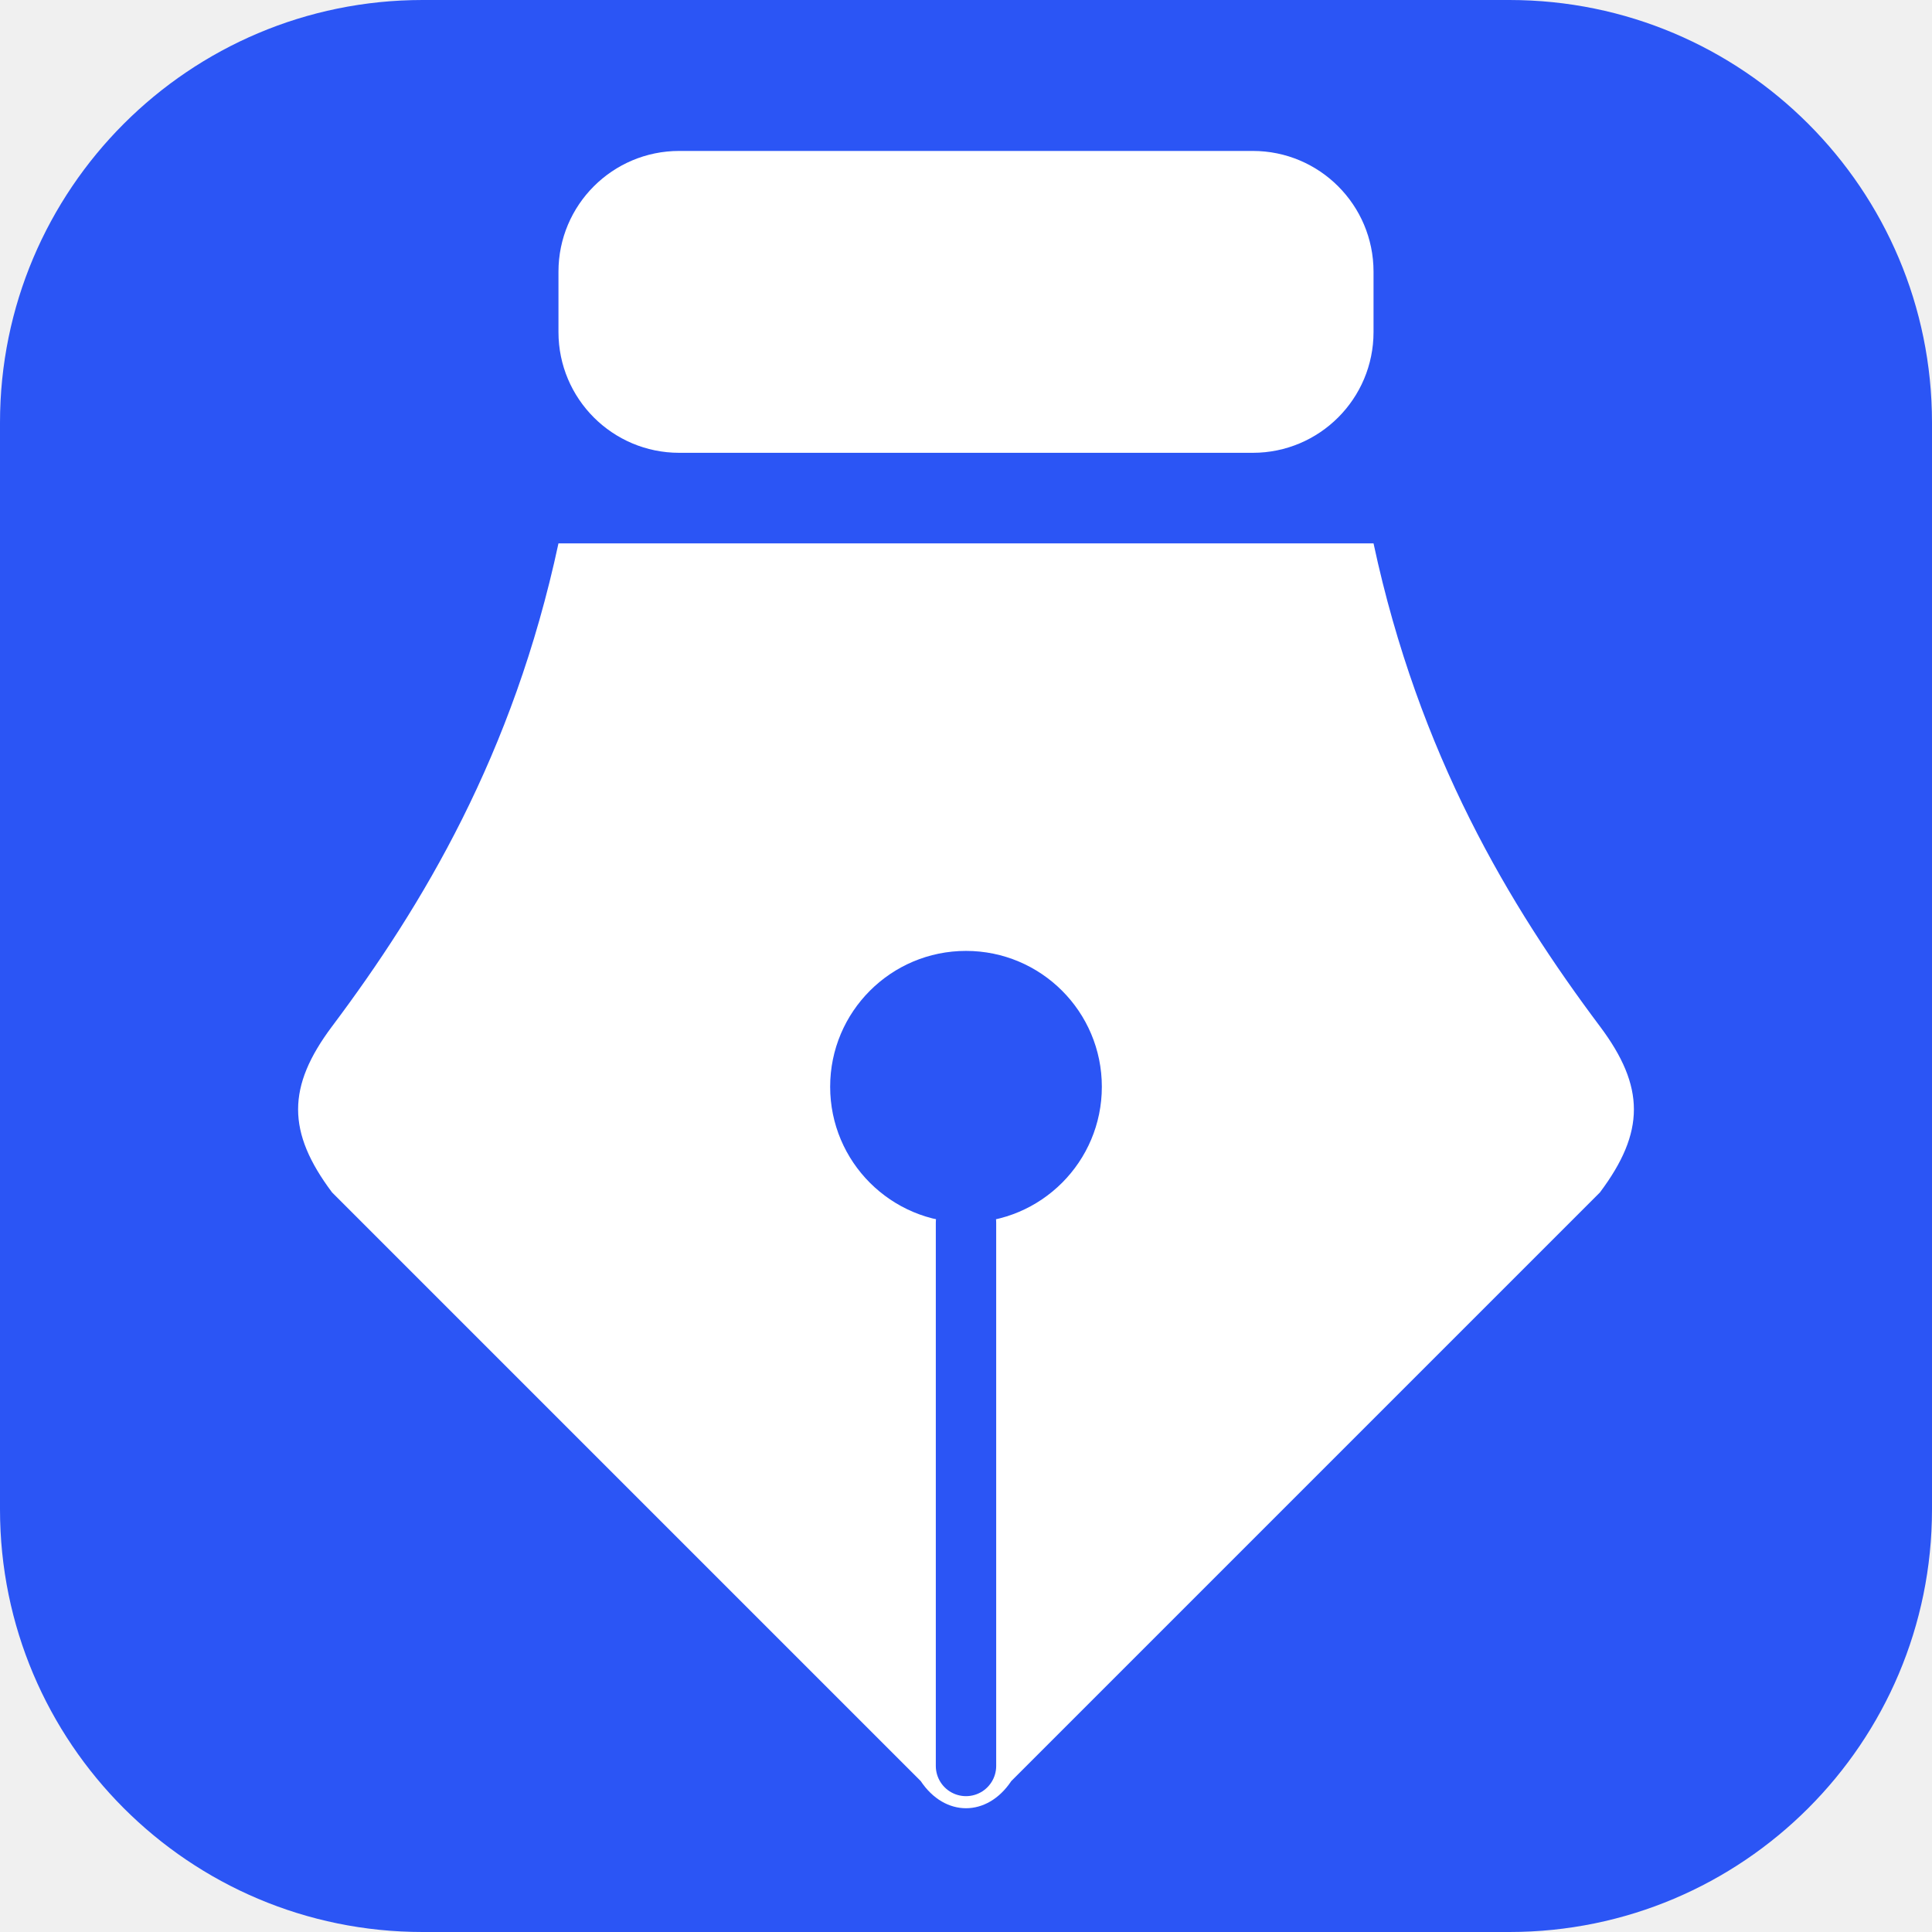
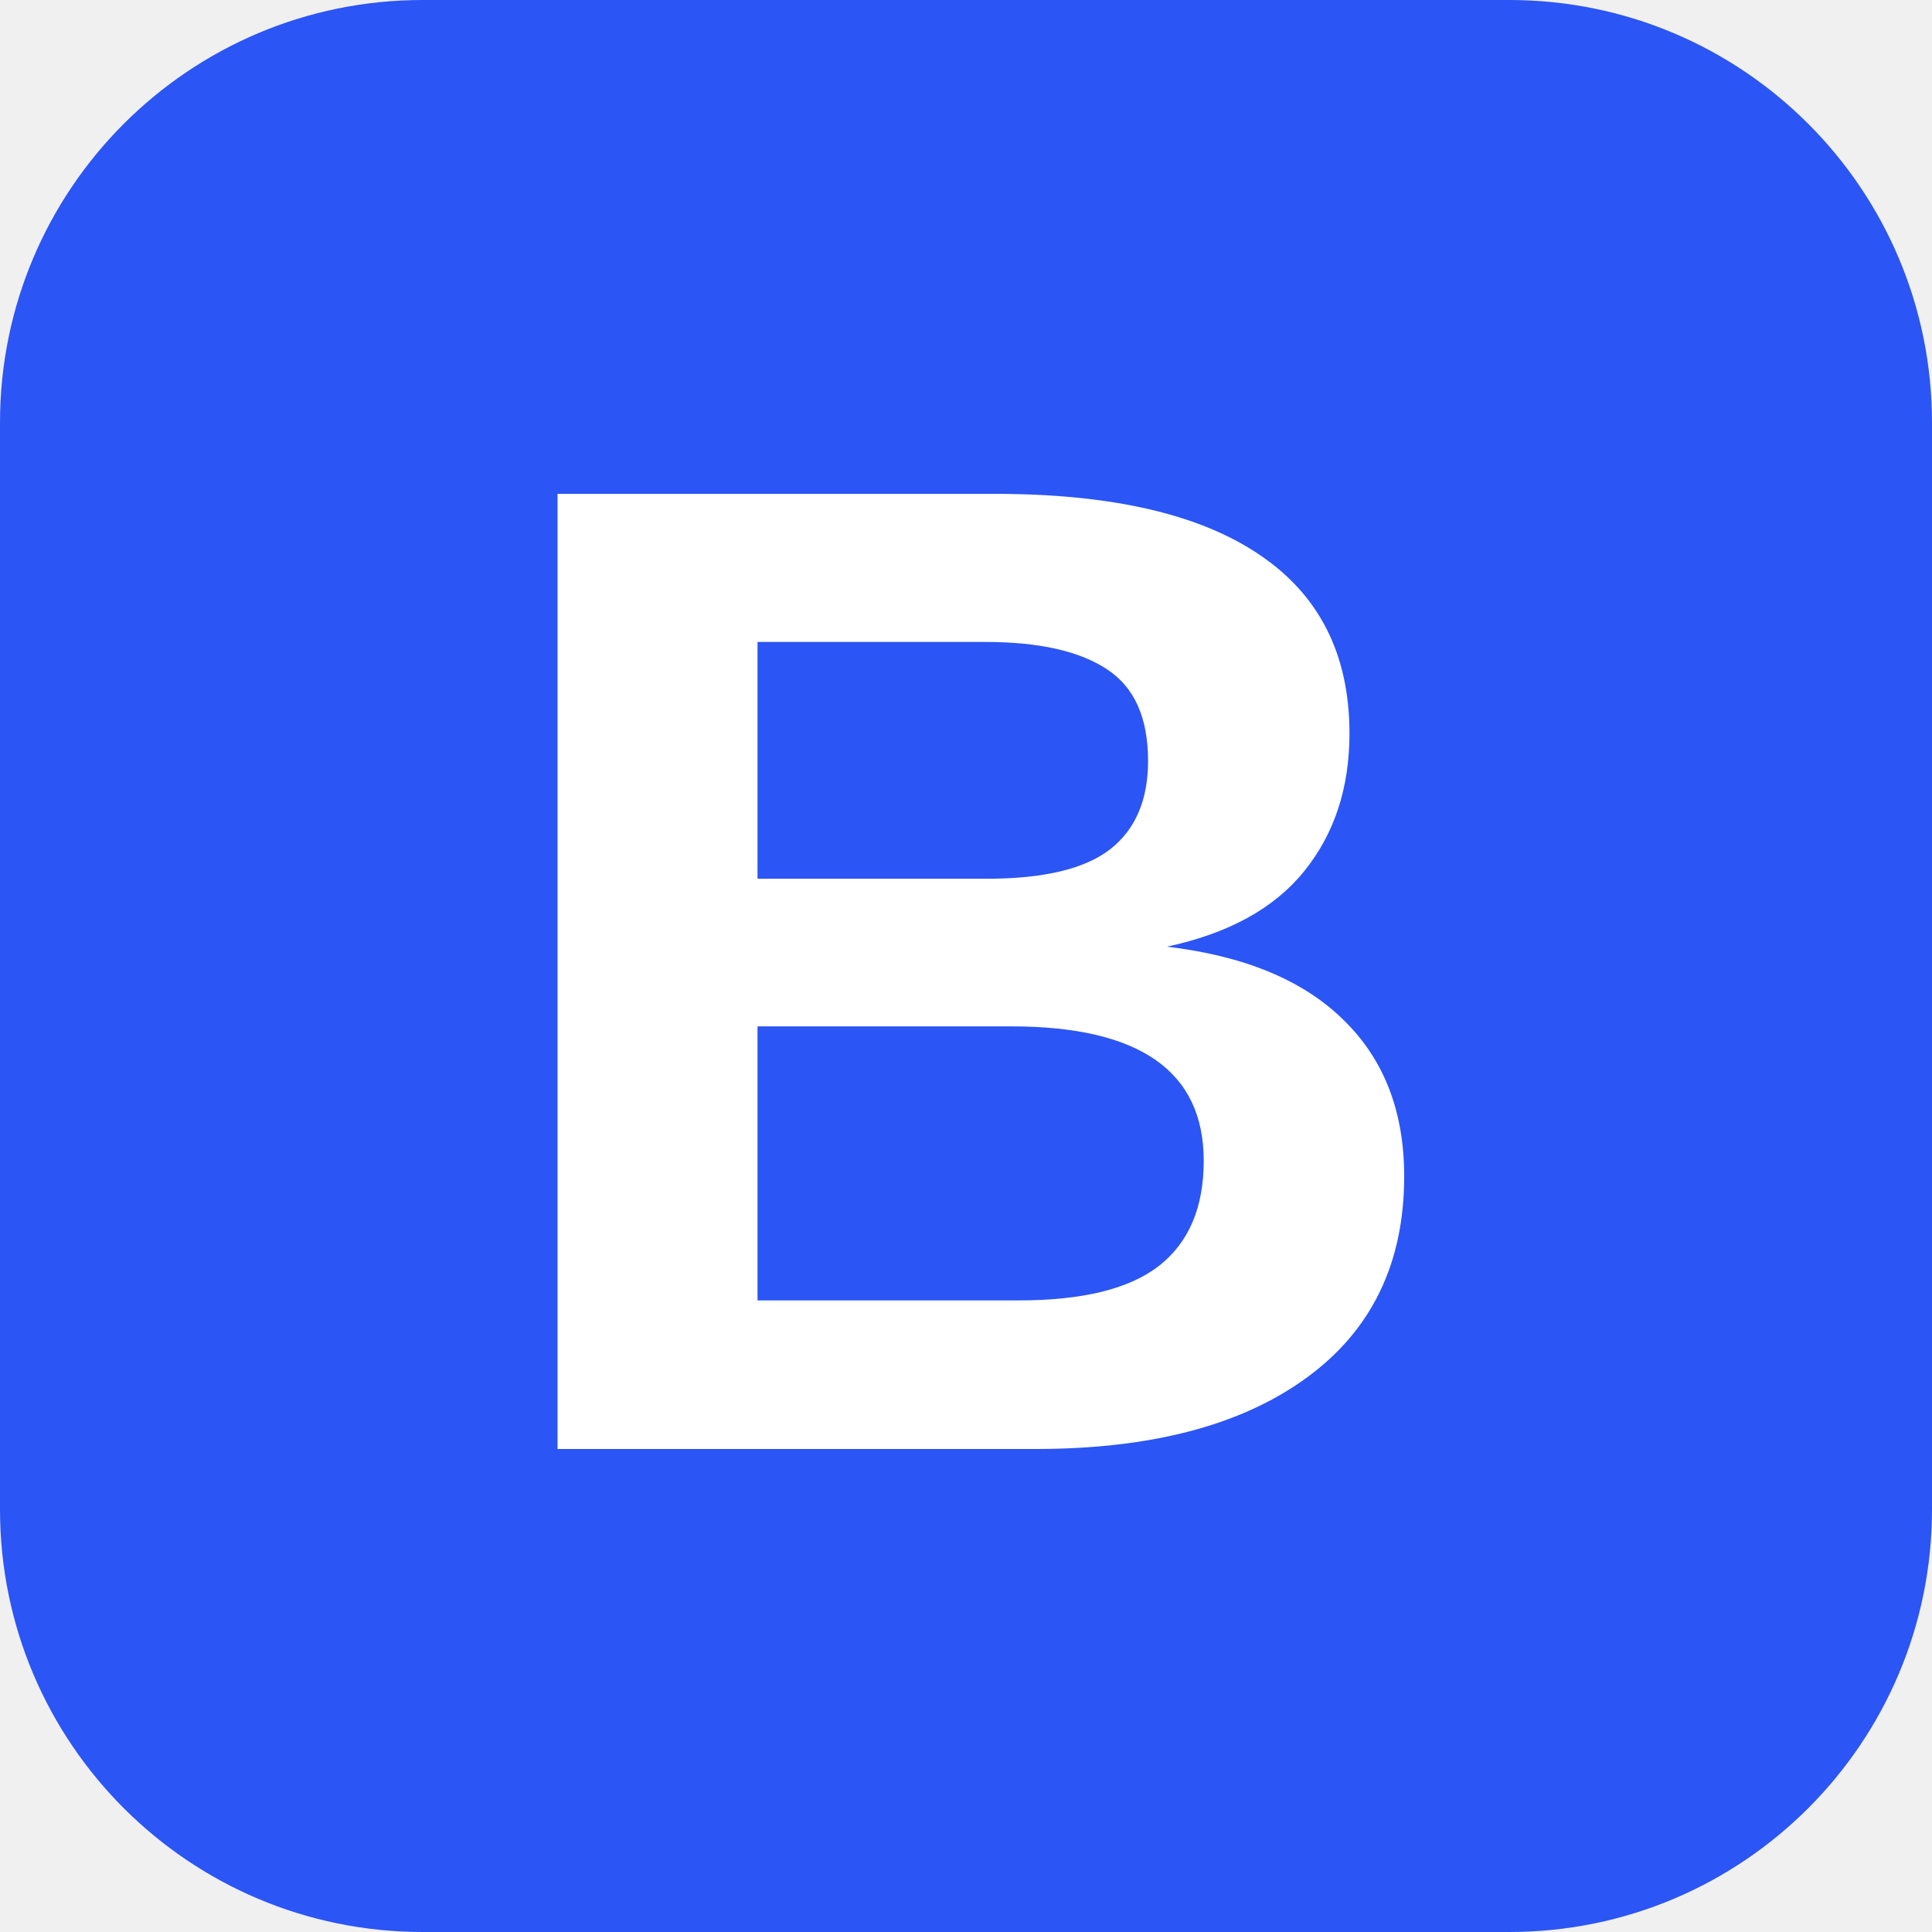
<svg xmlns="http://www.w3.org/2000/svg" viewBox="0 0 64 64">
  <rect width="64" height="64" rx="14" fill="#2b55f5" />
-   <rect x="18.5" y="5" width="27" height="10" rx="4" fill="#fff" />
-   <path d="M18.5 18h27c1.5 7 4.5 12 7.5 16 1.5 2 1.5 3.5 0 5.5L33.5 59c-.8 1.2-2.2 1.2-3 0L11 39.5c-1.5-2-1.5-3.5 0-5.5 3-4 6-9 7.5-16Z" fill="#fff" />
-   <circle cx="32" cy="36" r="4.5" fill="#2b55f5" />
-   <path d="M32 40.5v18" fill="none" stroke="#2b55f5" stroke-width="2" stroke-linecap="round" />
+   <text x="32" y="48" text-anchor="middle" font-family="Arial, Helvetica, sans-serif" font-size="46" font-weight="700" fill="#fff">B</text>
</svg>
